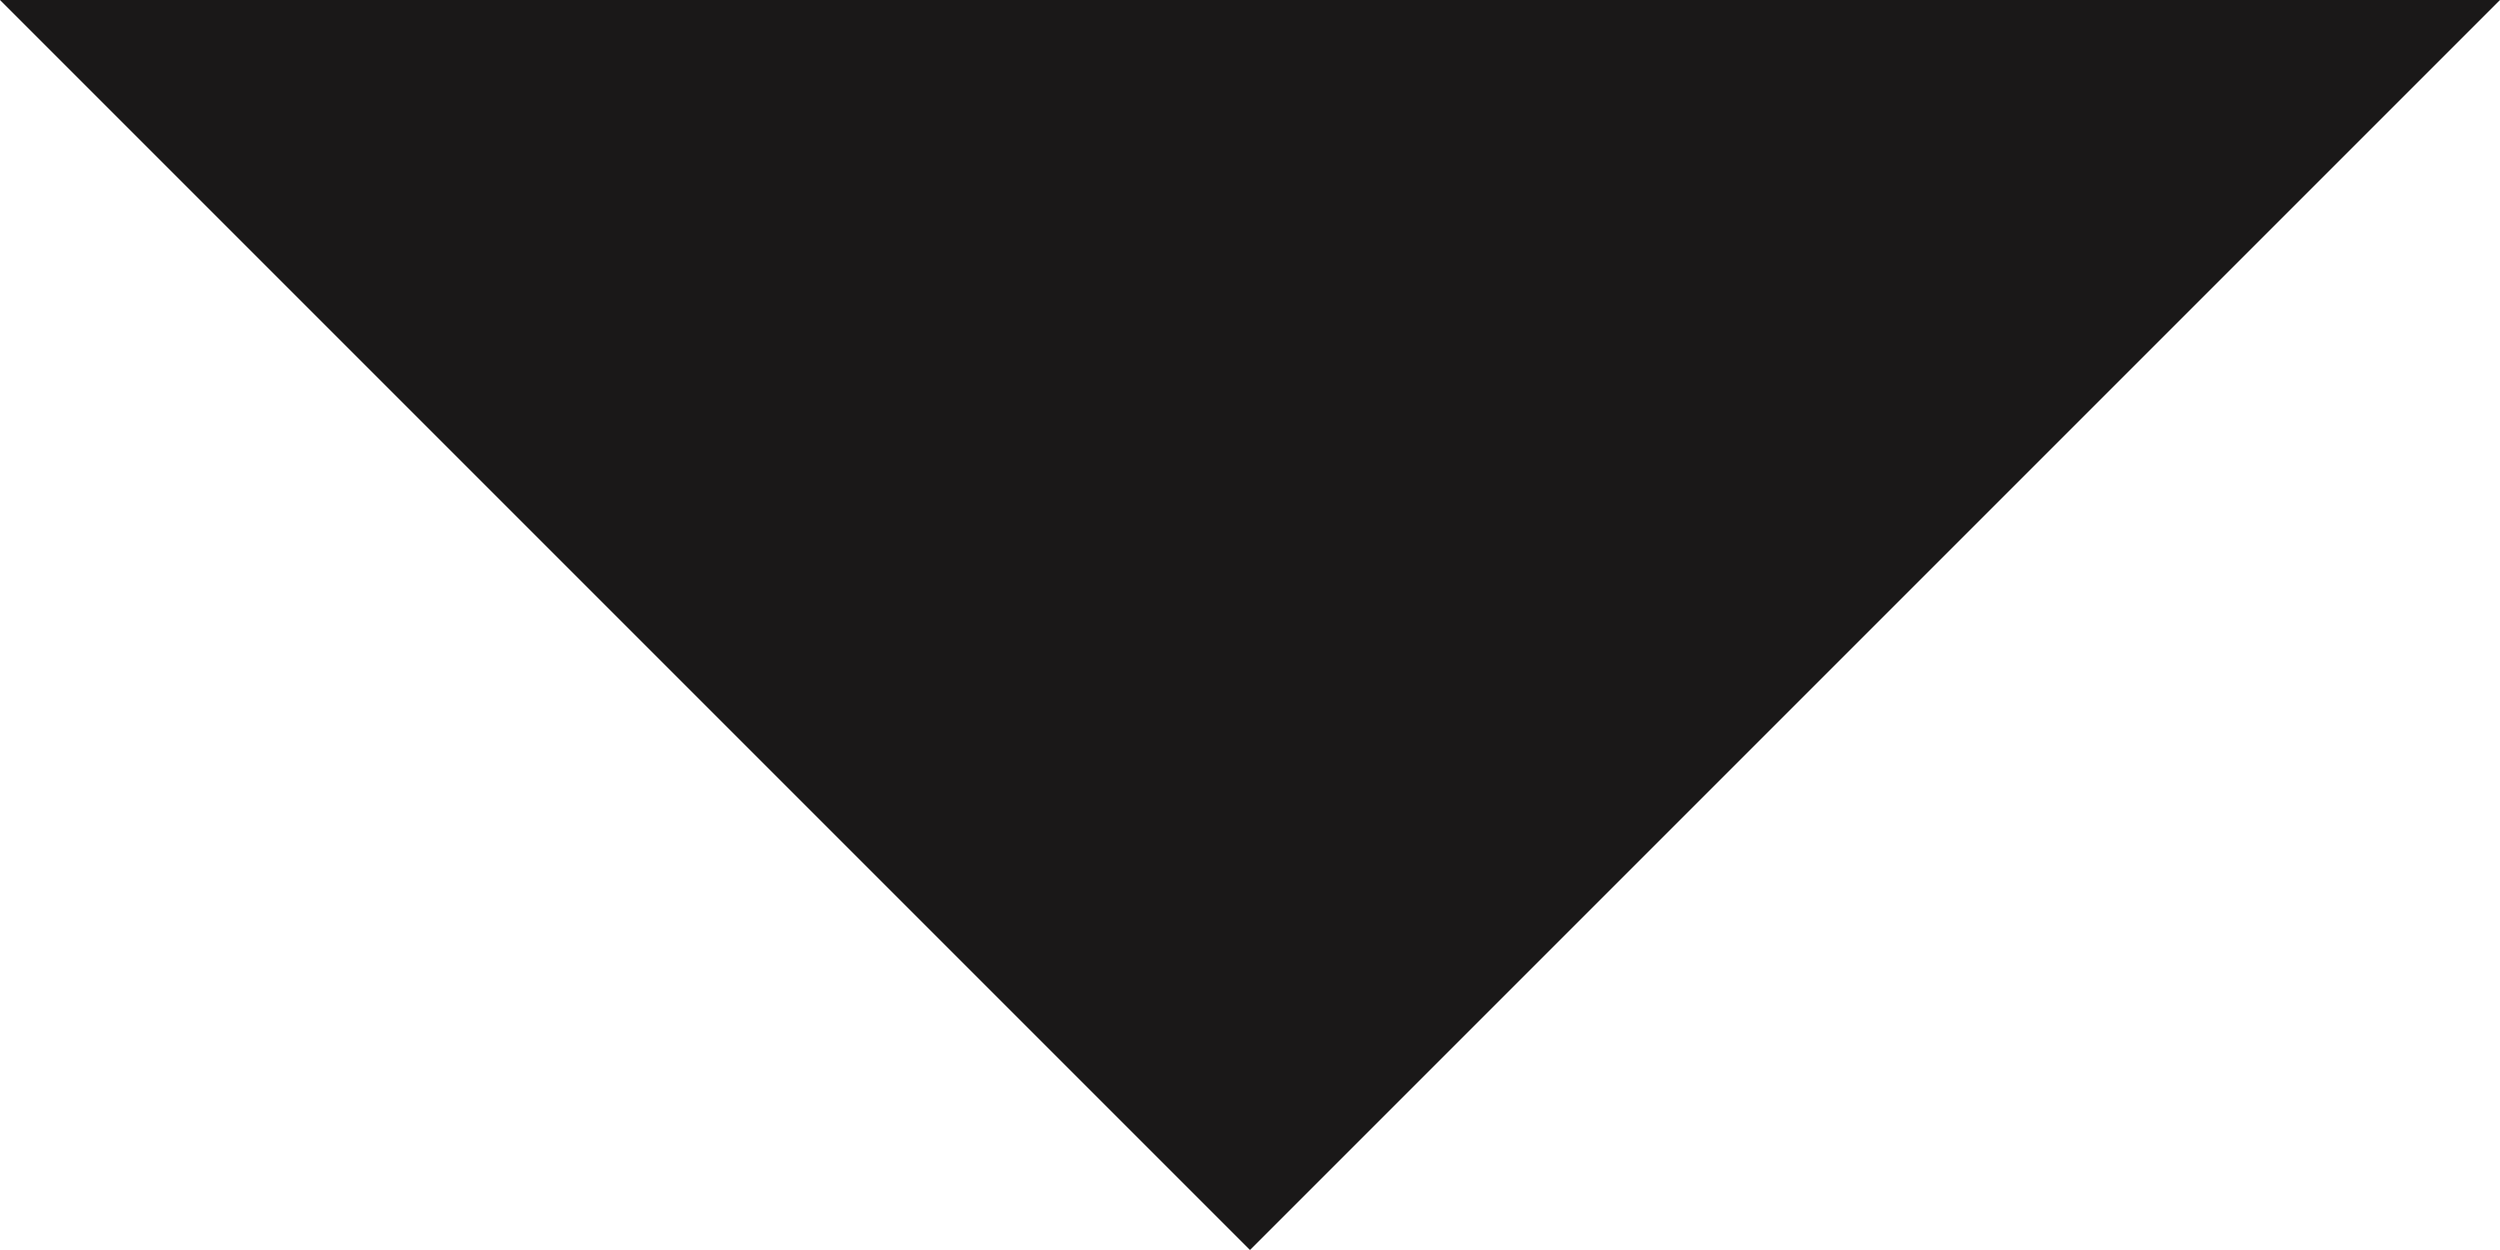
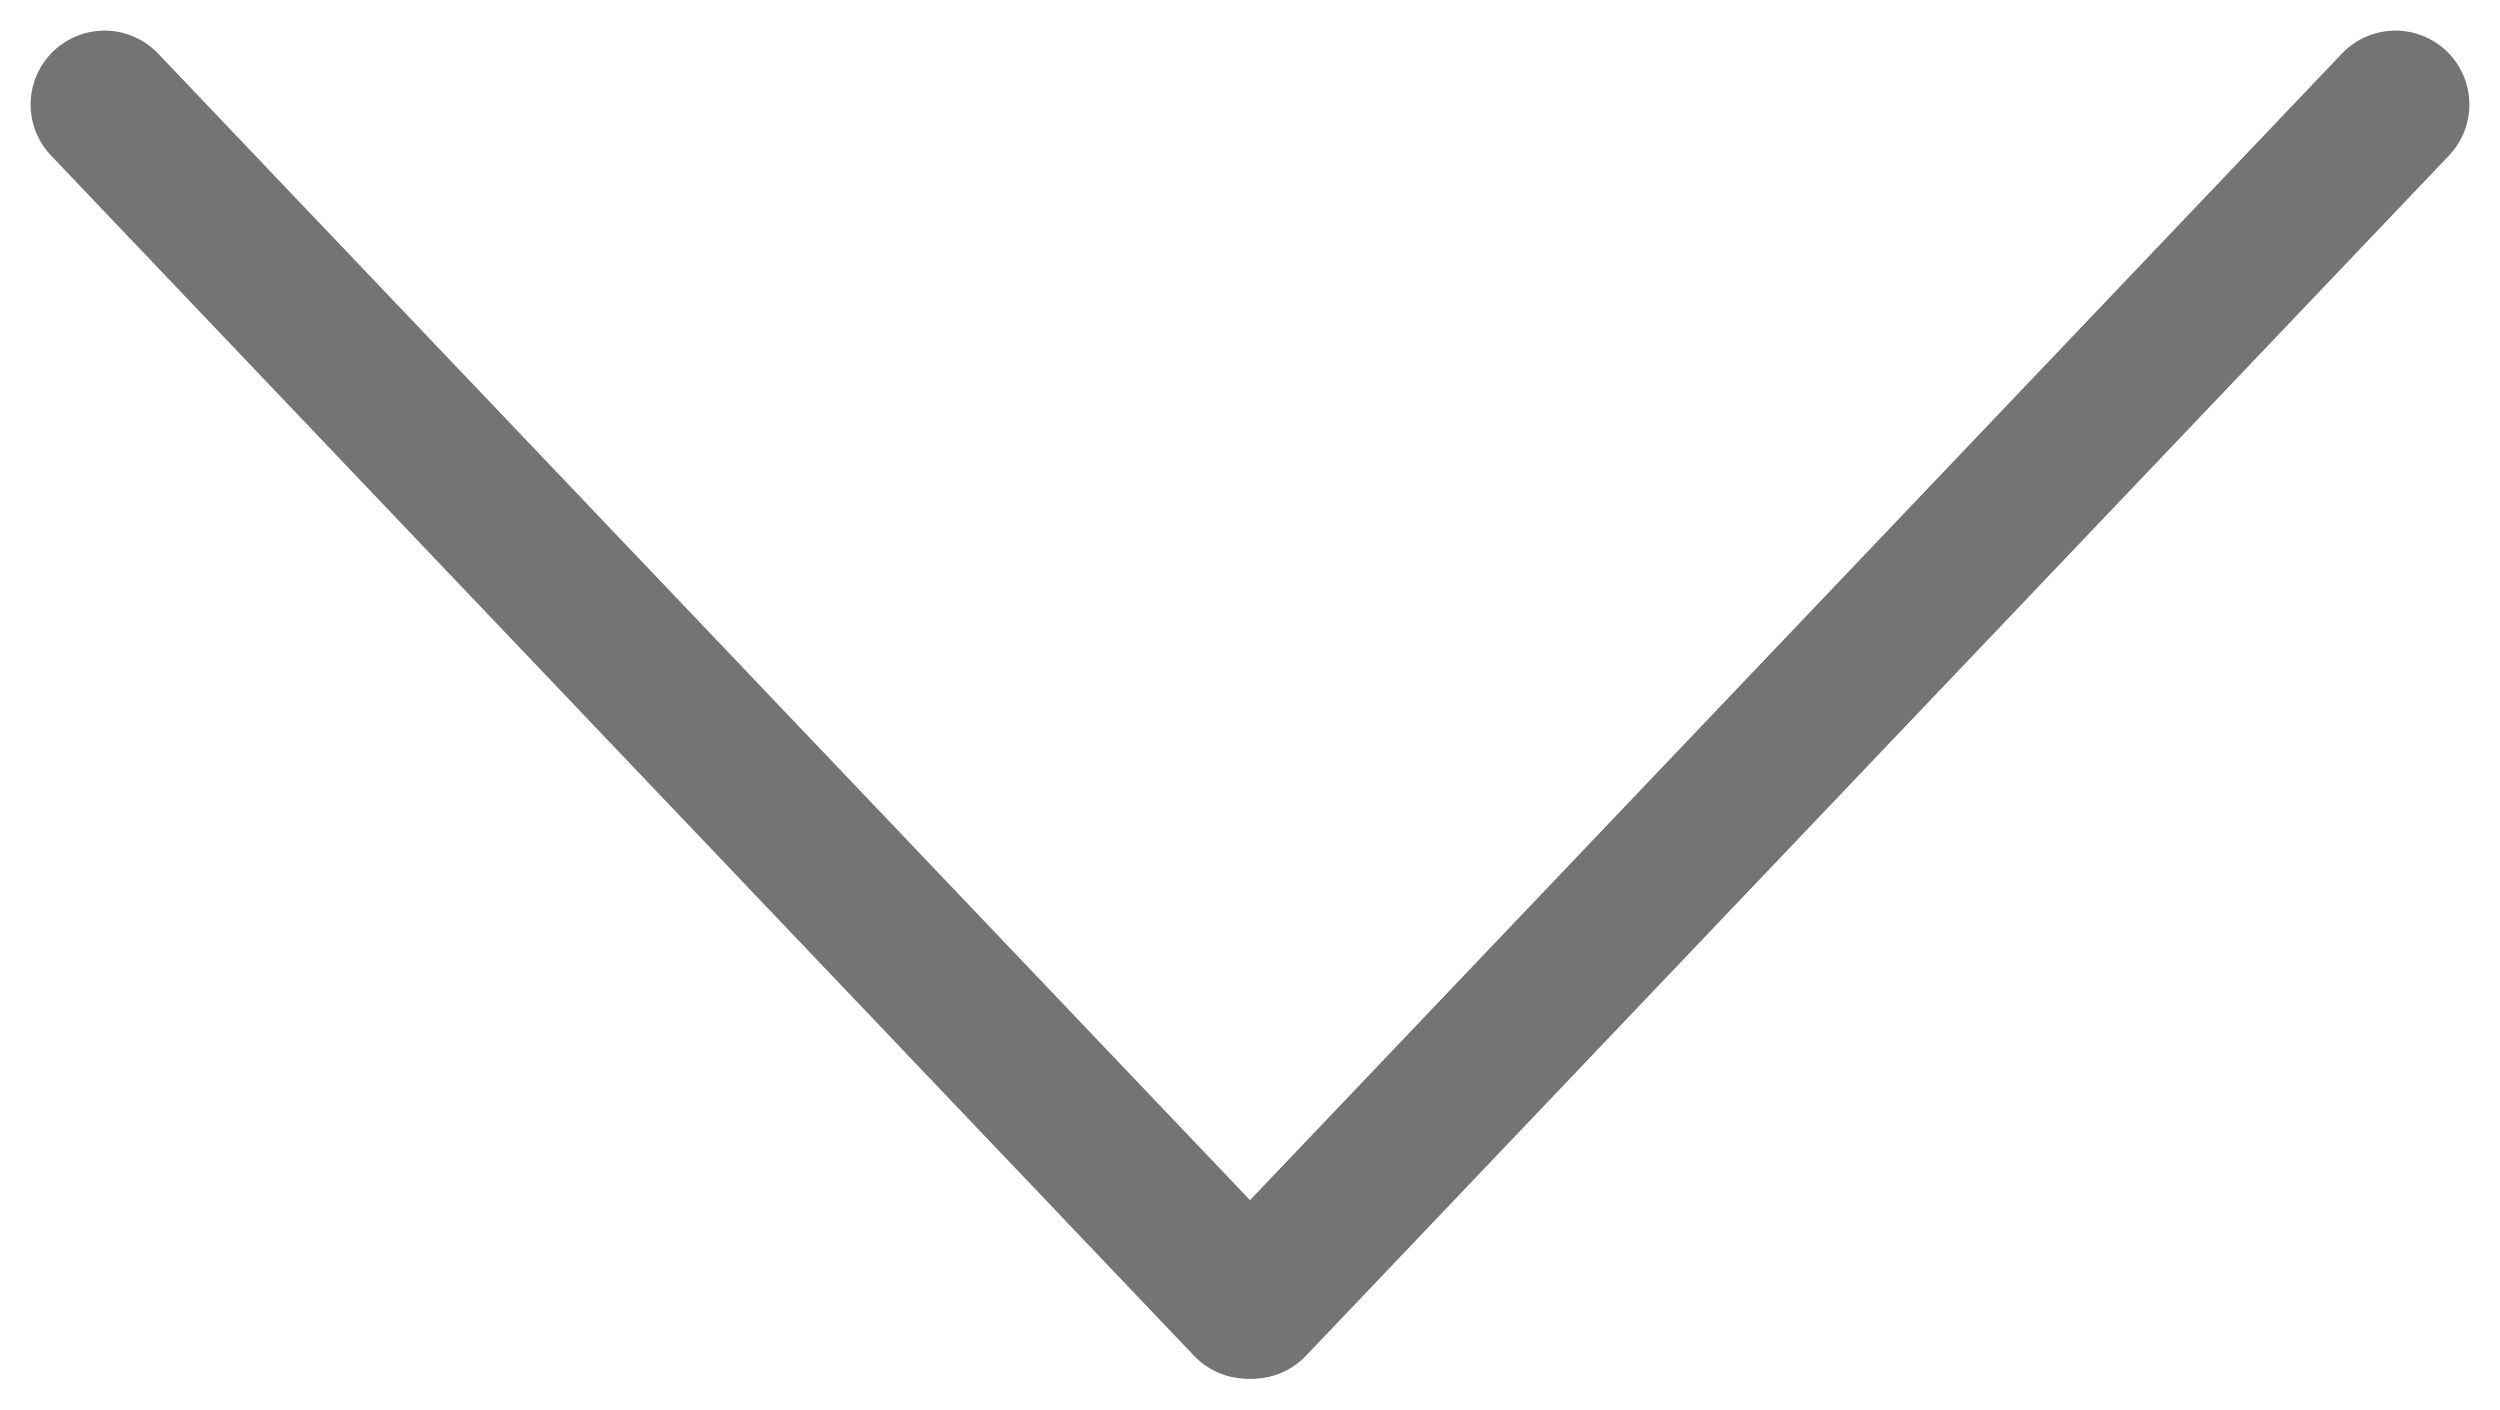
- <svg xmlns="http://www.w3.org/2000/svg" width="9" height="4.5" viewBox="0 0 9 4.5">
-   <path id="Контур_118" data-name="Контур 118" d="M2605.708,871.677l-2.25-2.25-2.25-2.25h9l-2.25,2.25Z" transform="translate(-2601.208 -867.177)" fill="#1a1818" />
+ <svg xmlns="http://www.w3.org/2000/svg" width="16.909" height="9.532">
+   <g data-name="Сгруппировать 11" fill="none" stroke="#757474" stroke-linecap="round" stroke-linejoin="round">
+     <path data-name="Линия 1" d="M.707.707l7.731 8.118" />
+     <path data-name="Линия 2" d="M16.202.707L8.471 8.825" />
+   </g>
</svg>
